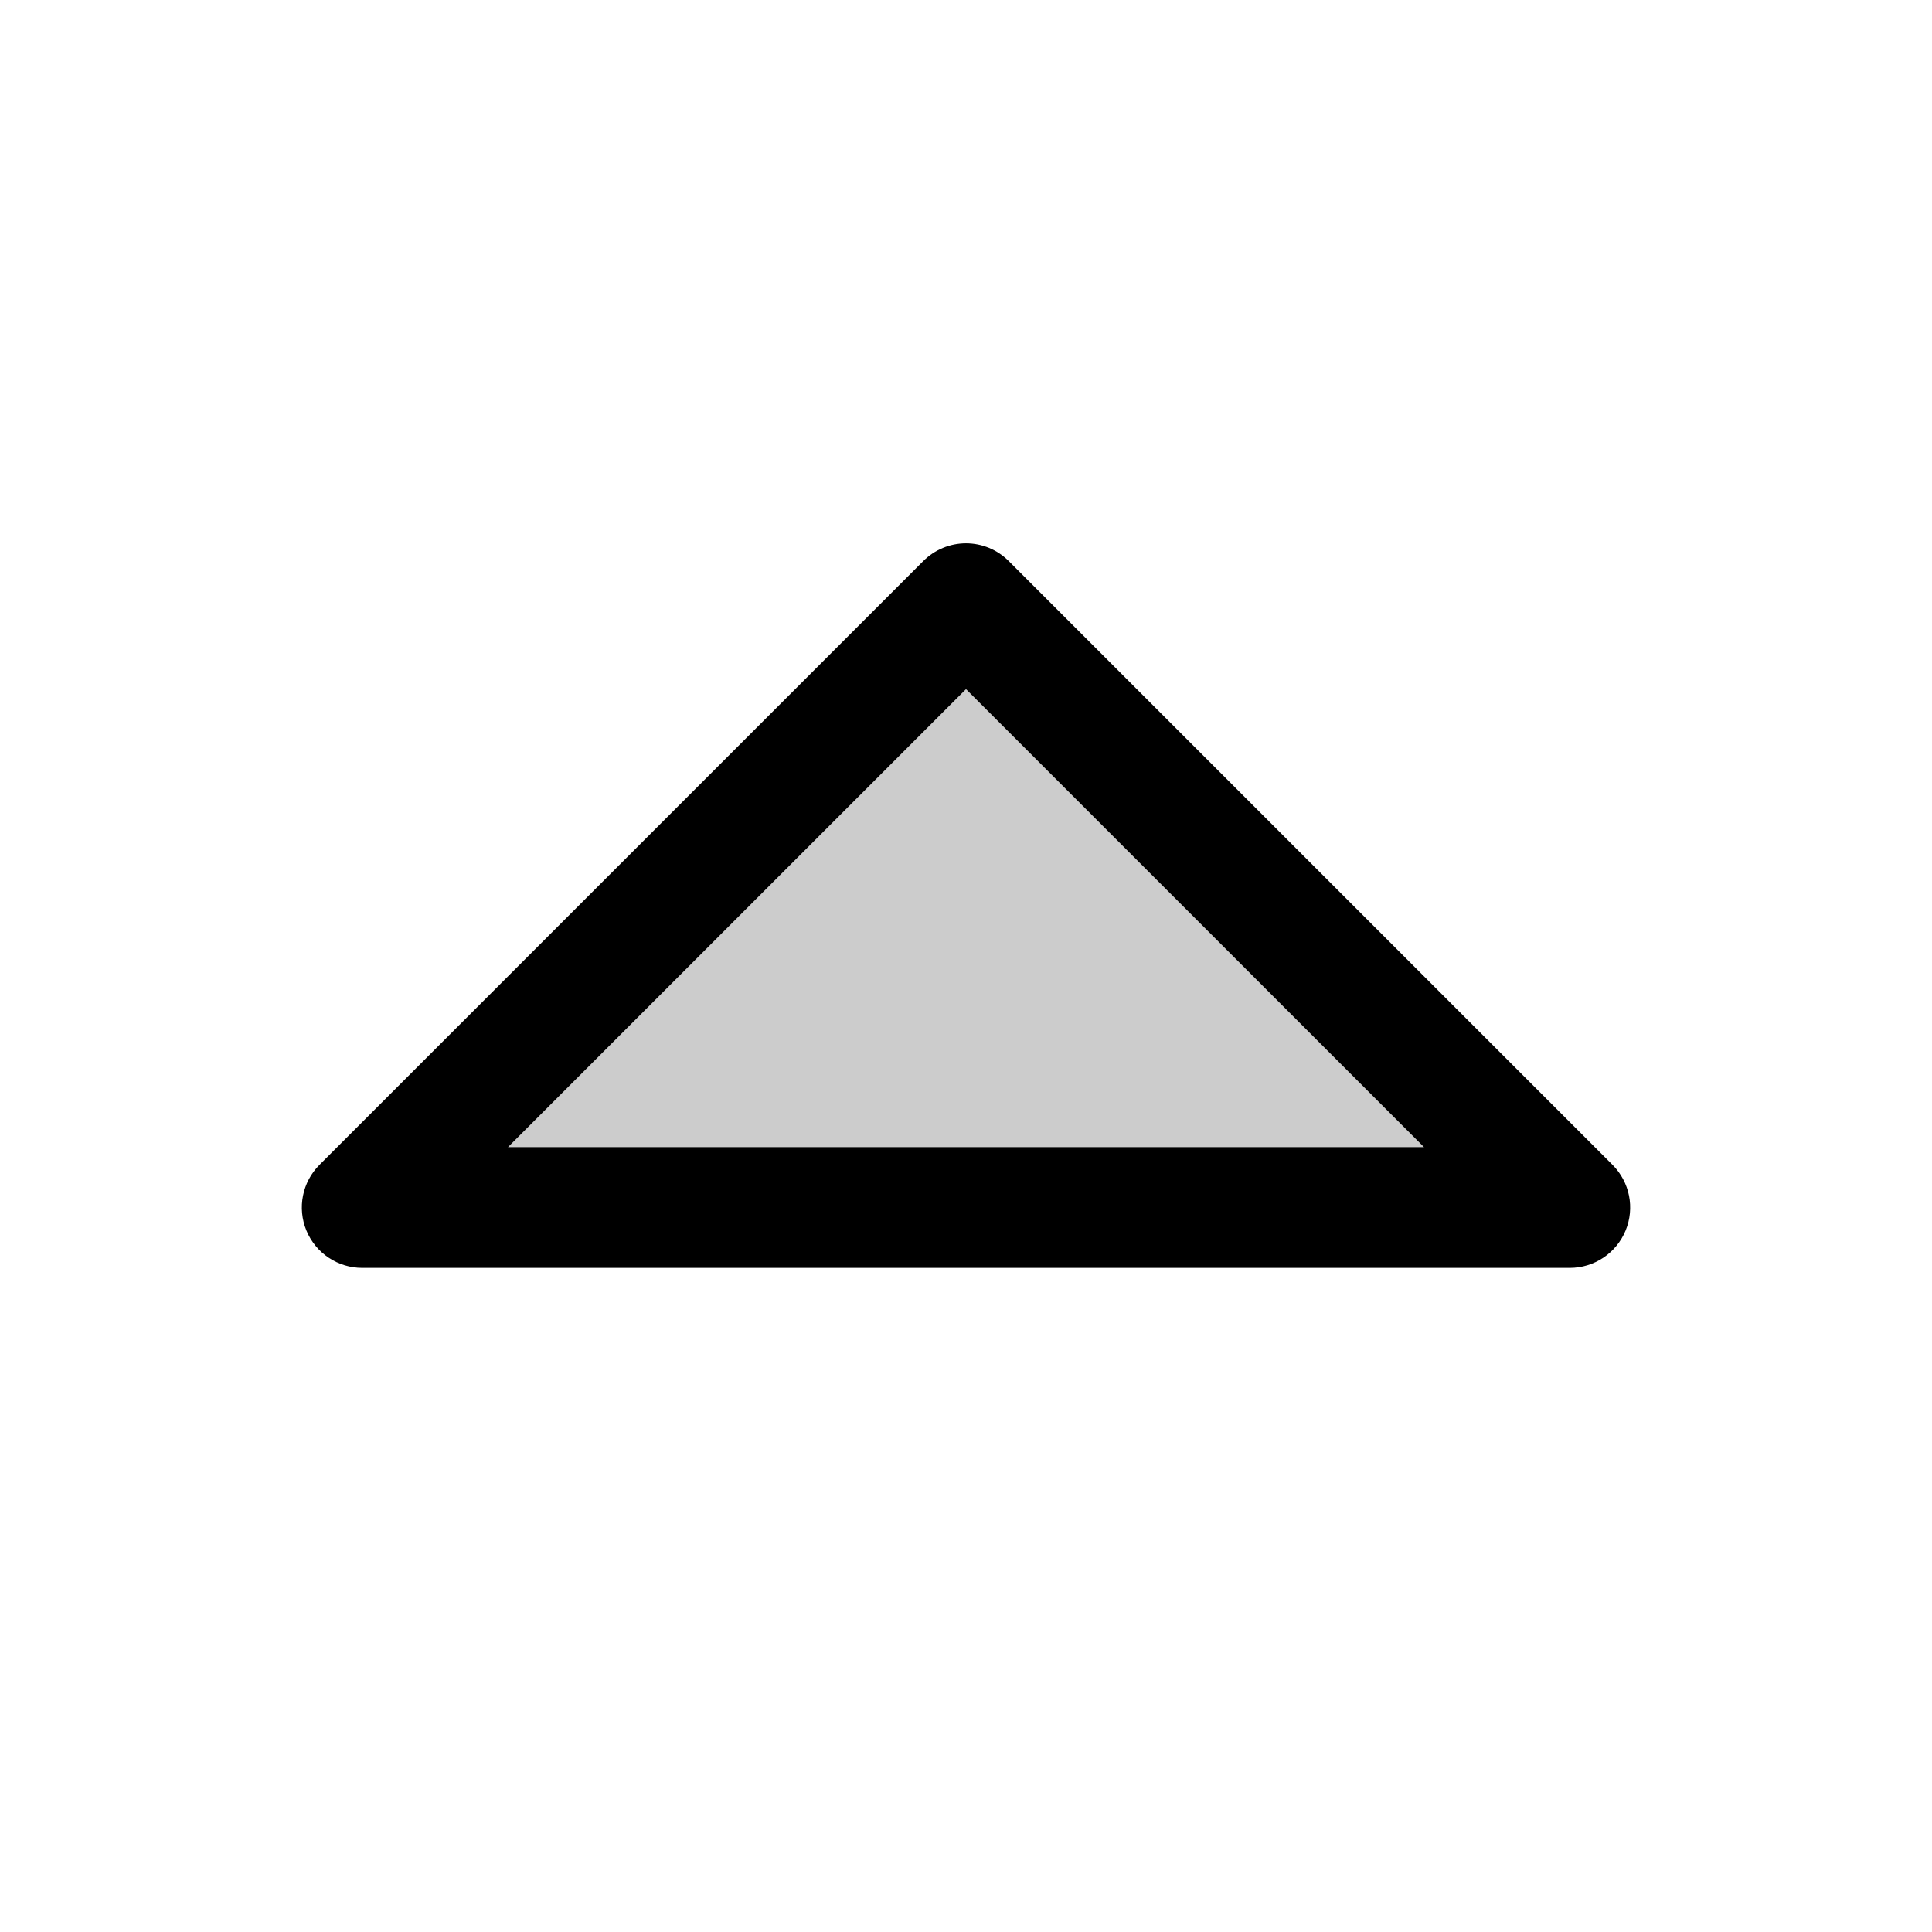
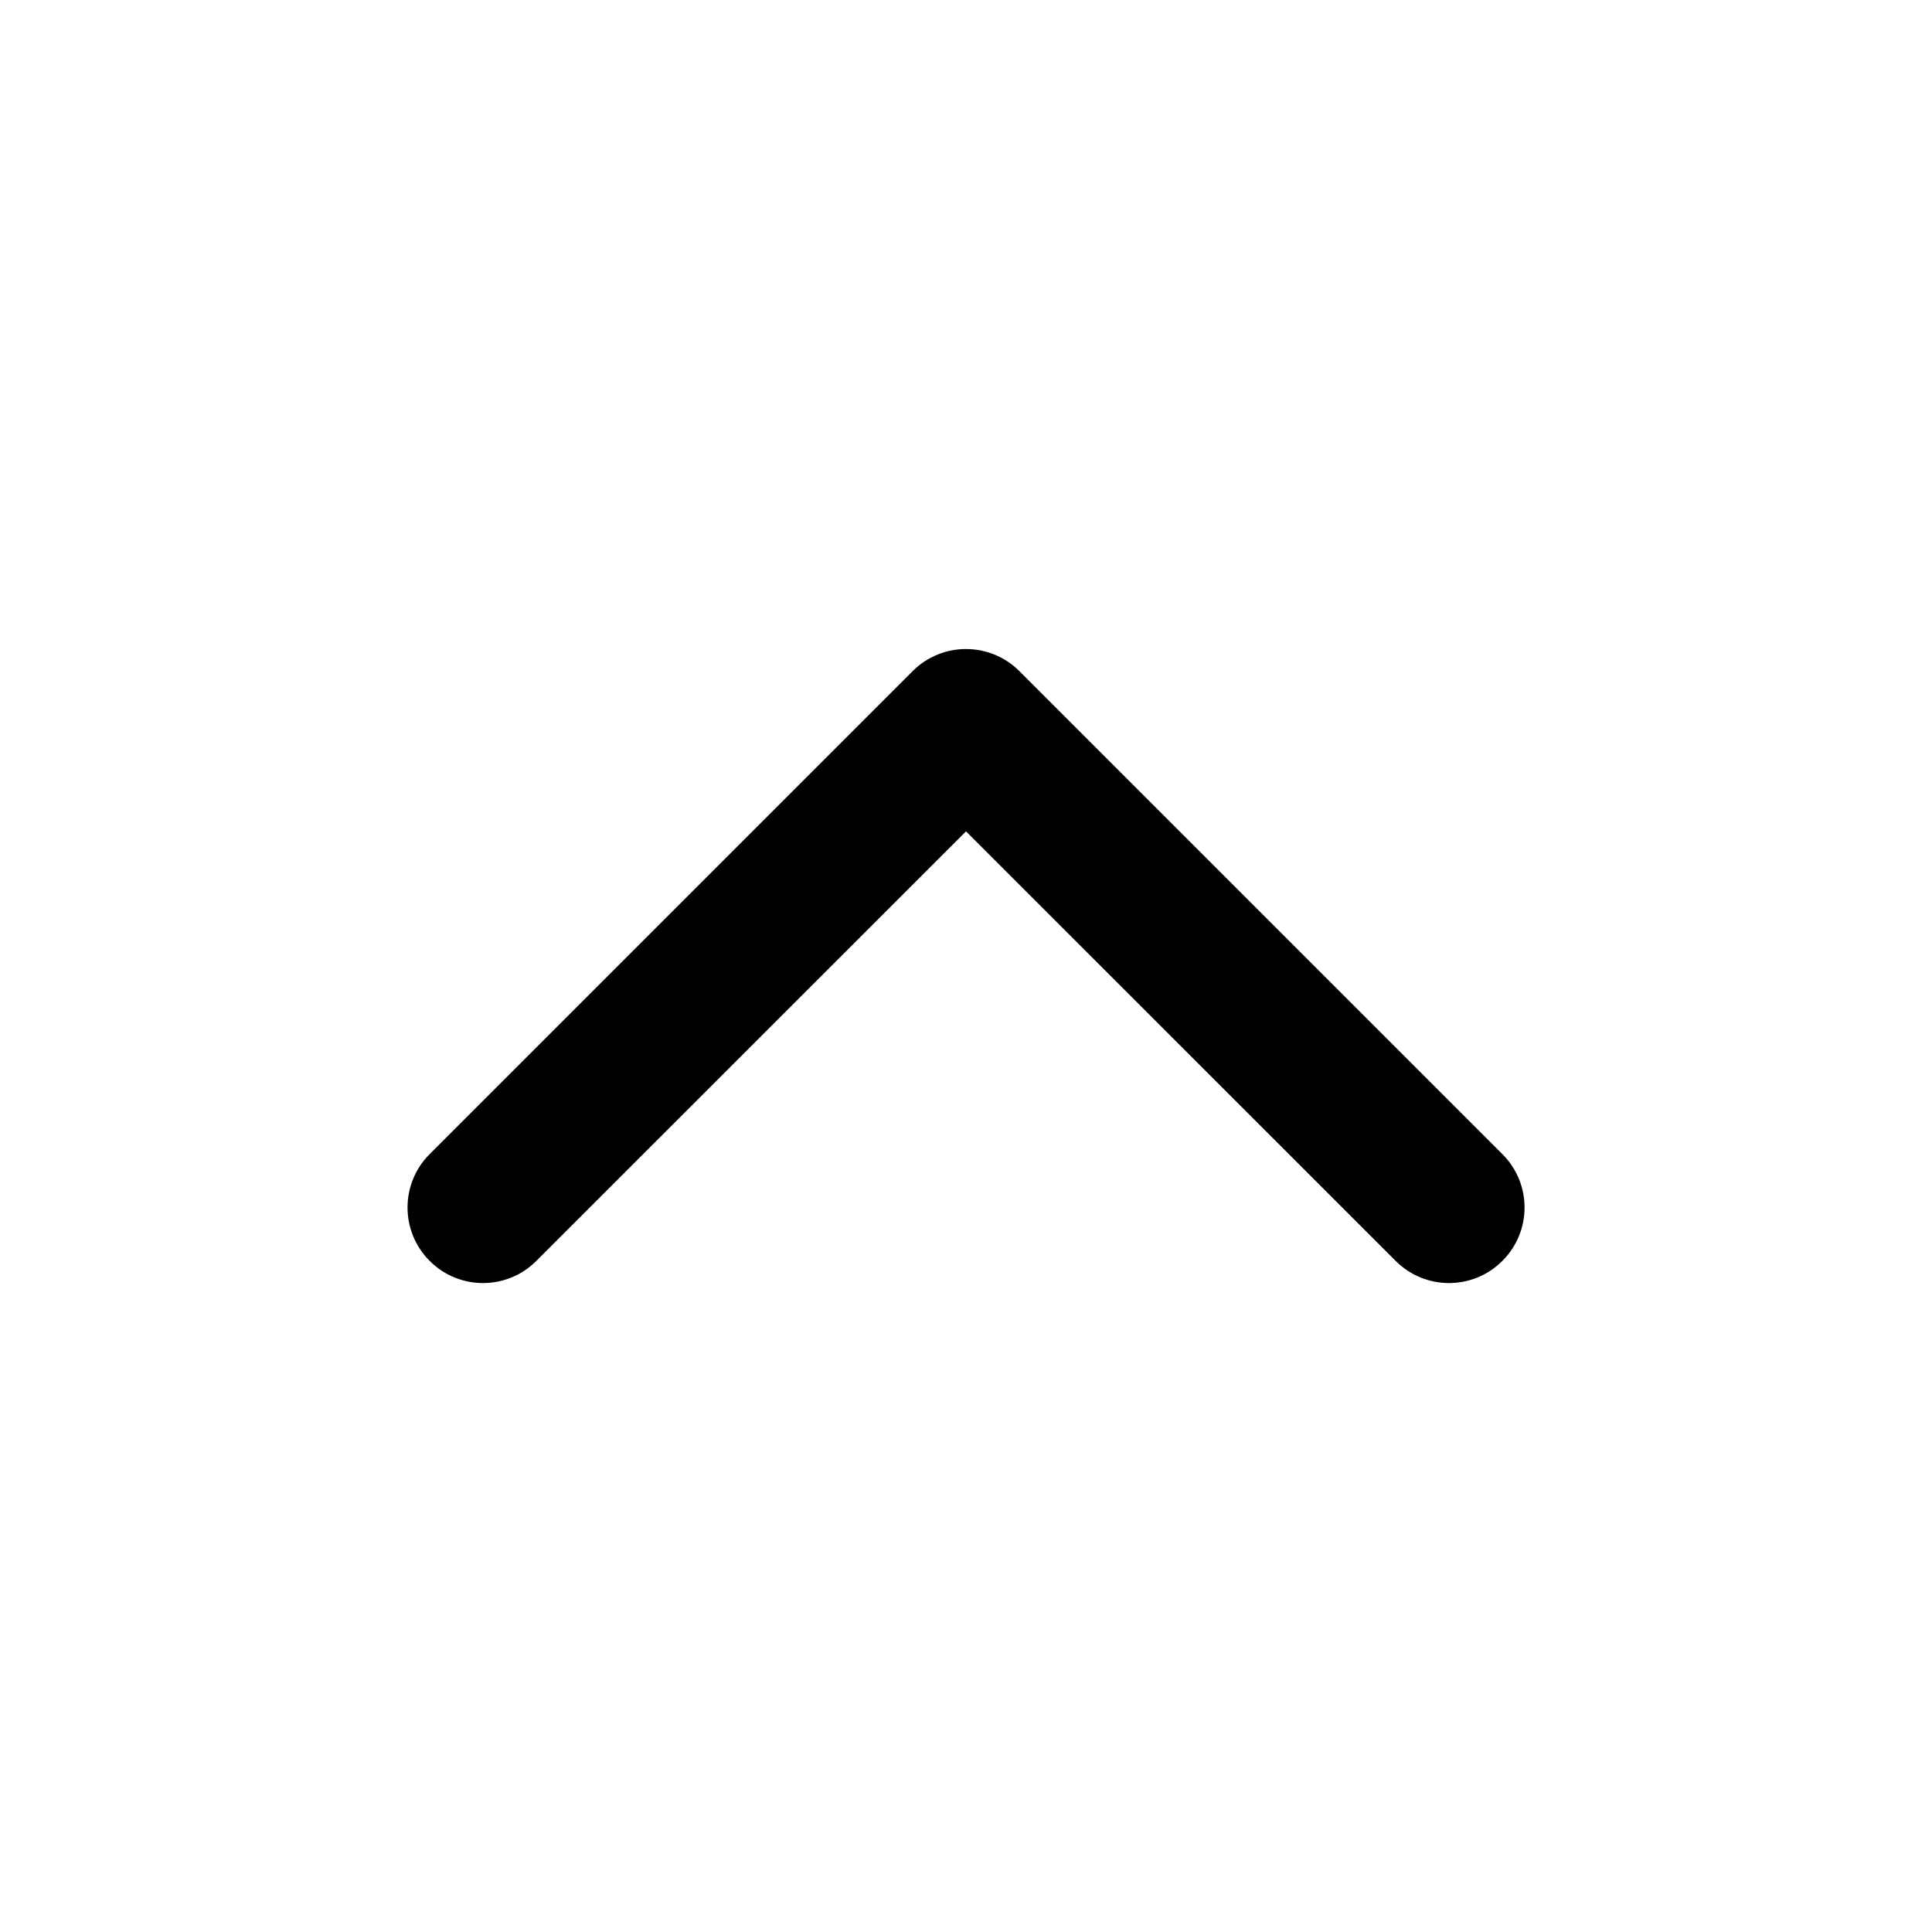
- <svg xmlns="http://www.w3.org/2000/svg" viewBox="0 0 256 256" fill="currentColor">
-   <path d="M208,160H48l80-80Z" opacity="0.2" />
-   <path d="M213.66,154.34l-80-80a8,8,0,0,0-11.32,0l-80,80A8,8,0,0,0,48,168H208a8,8,0,0,0,5.66-13.66ZM67.31,152,128,91.31,188.69,152Z" />
+ <svg xmlns="http://www.w3.org/2000/svg" fill="none" viewBox="0 0 16 16">
+   <g transform="rotate(180 8 8)">
+     <path d="M11.558 5.558C11.802 5.313 12.198 5.313 12.442 5.558C12.686 5.802 12.686 6.198 12.442 6.442L8.442 10.442C8.198 10.686 7.802 10.686 7.558 10.442L3.558 6.442C3.313 6.198 3.313 5.802 3.558 5.558C3.802 5.313 4.198 5.313 4.442 5.558L8 9.115L11.558 5.558Z" fill="currentColor" />
+   </g>
</svg>
